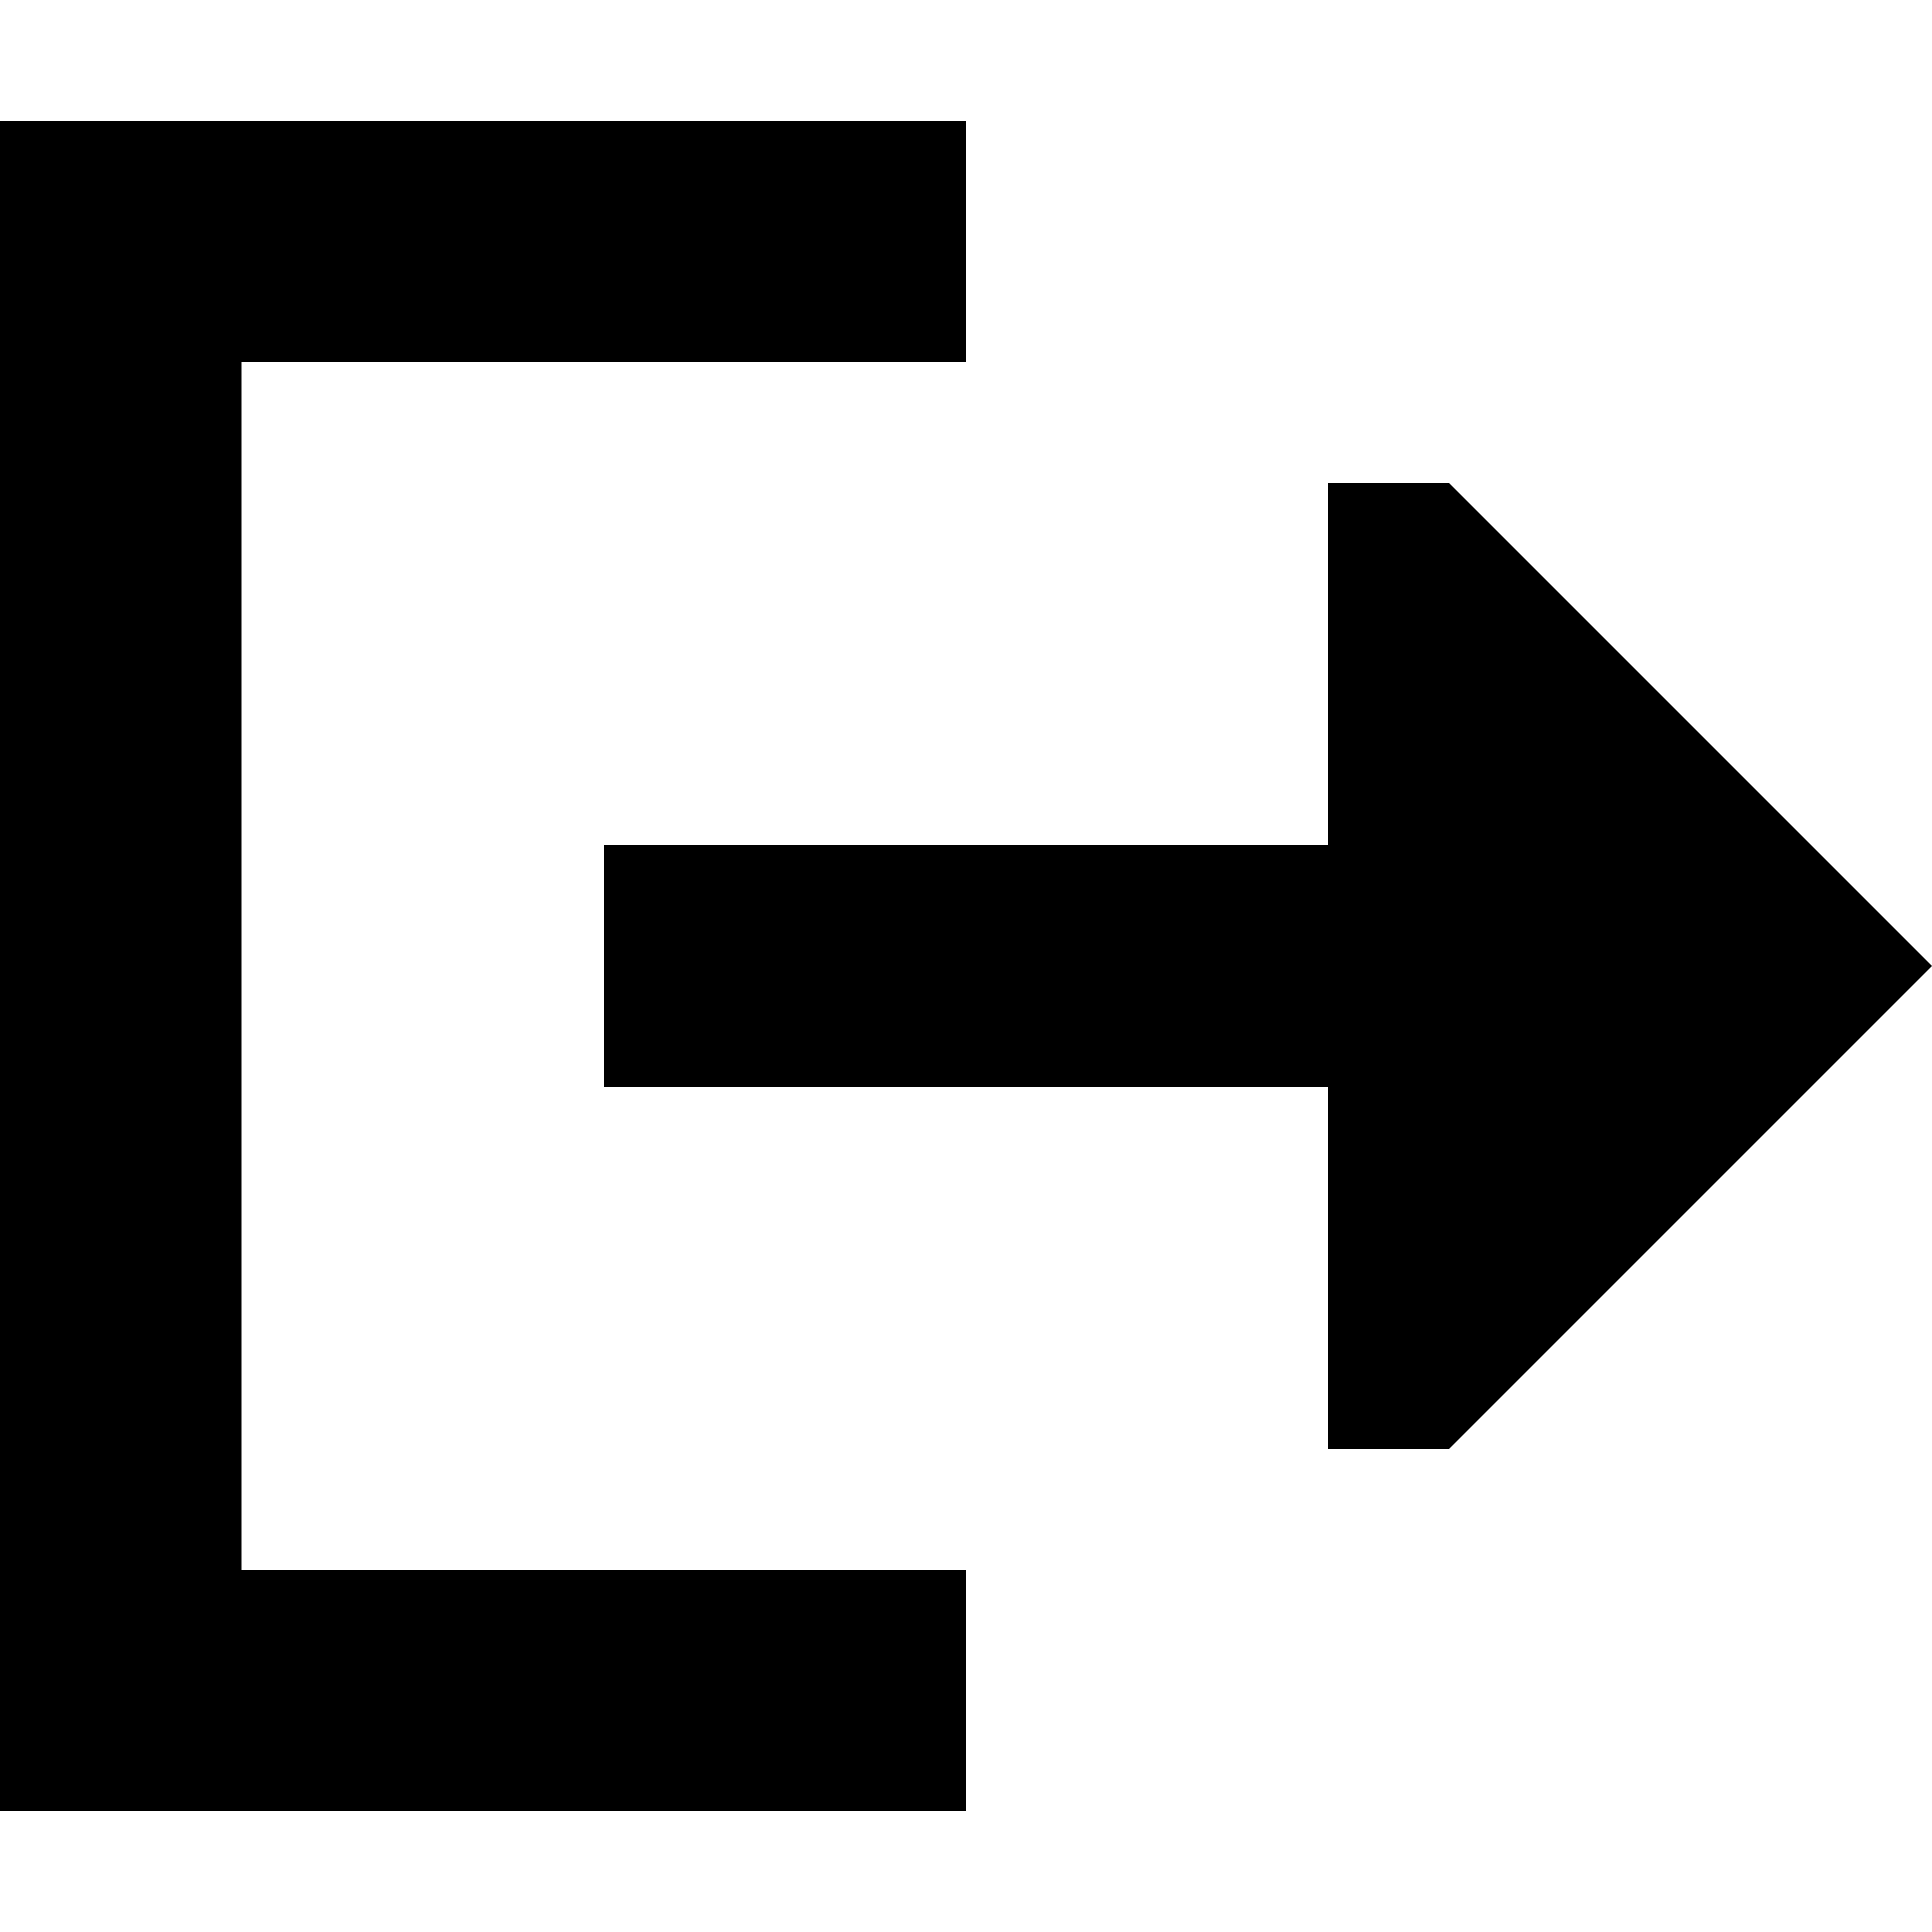
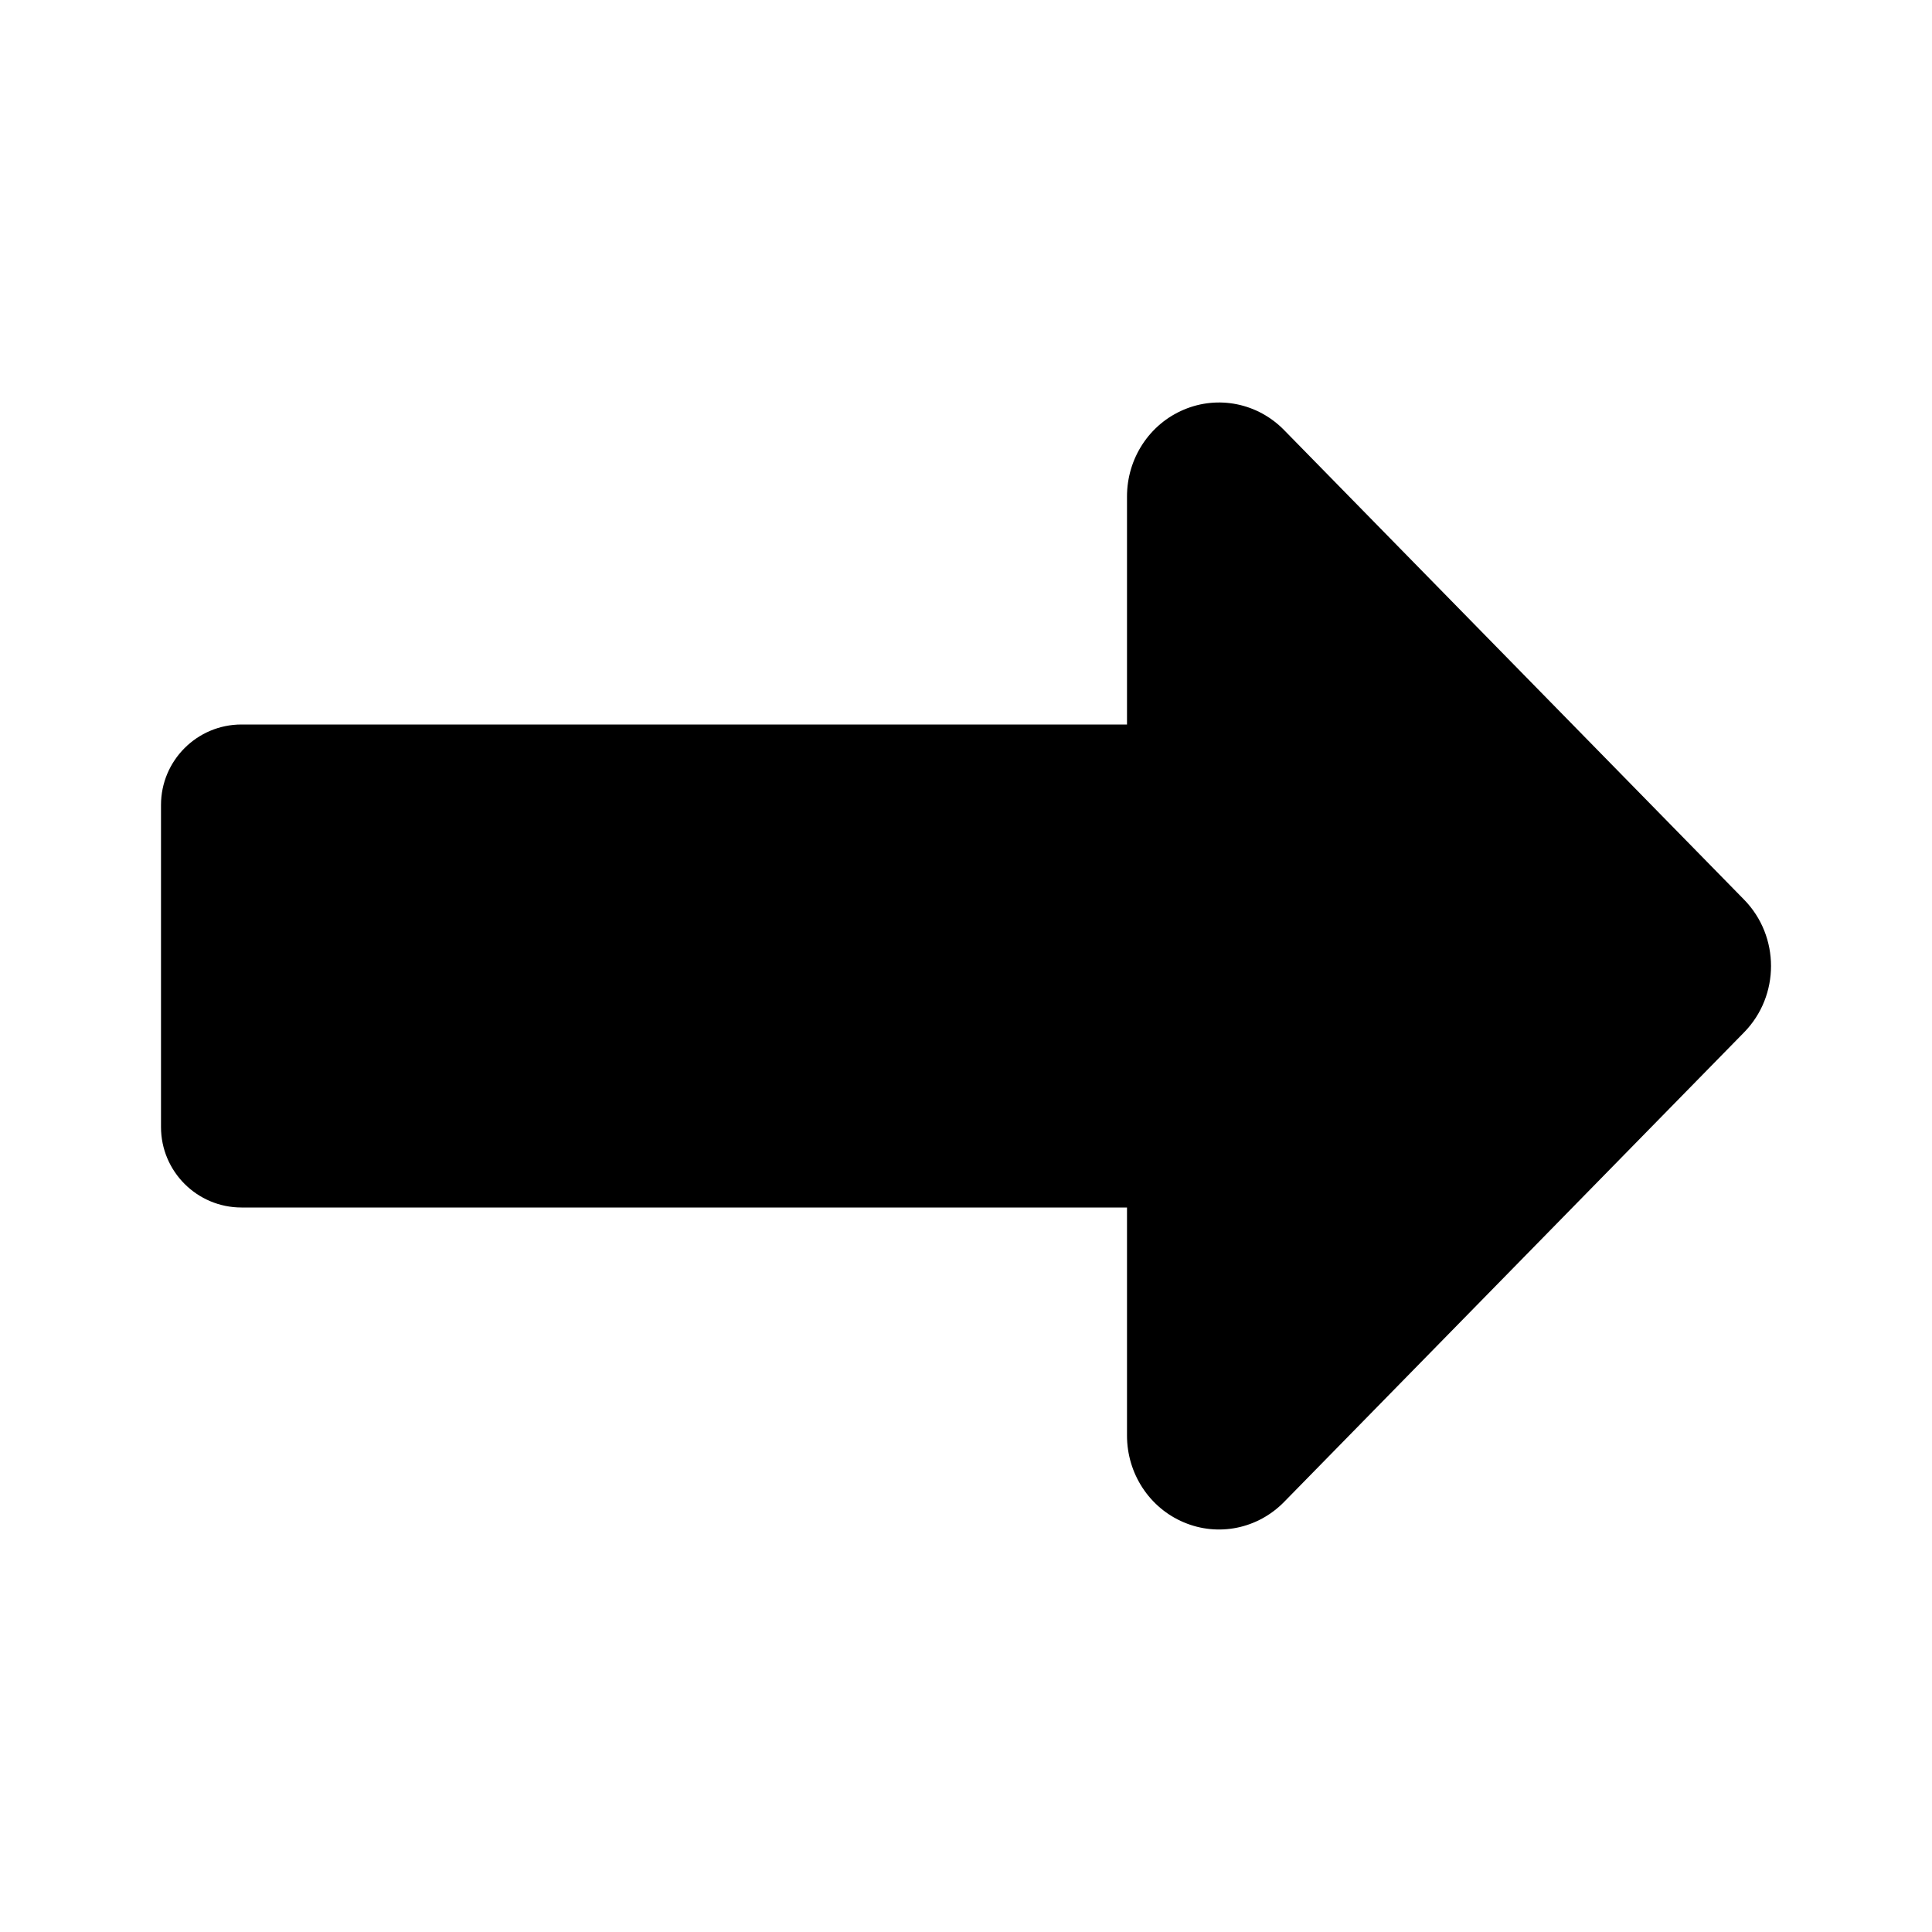
- <svg xmlns="http://www.w3.org/2000/svg" viewBox="0 0 16 16" fill="none">
-   <path d="M11 4V7L5 7V9H11V12H12L16 8L12 4L11 4Z" fill="currentColor" />
-   <path d="M0 1L3.41715e-07 15H8V13H2L2 3H8L8 1L0 1Z" fill="currentColor" />
+ <svg xmlns="http://www.w3.org/2000/svg" viewBox="0 0 24 24" fill="none">
+   <path d="M14.706 18.911C14.278 18.731 14 18.305 14 17.833V15H3C2.448 15 2 14.552 2 14V10C2 9.448 2.448 9 3 9H14V6.167C14 5.695 14.278 5.269 14.706 5.089C15.133 4.908 15.624 5.008 15.951 5.342L21.665 11.175C22.112 11.631 22.112 12.369 21.665 12.825L15.951 18.658C15.624 18.992 15.133 19.092 14.706 18.911Z" fill="currentColor" />
</svg>
